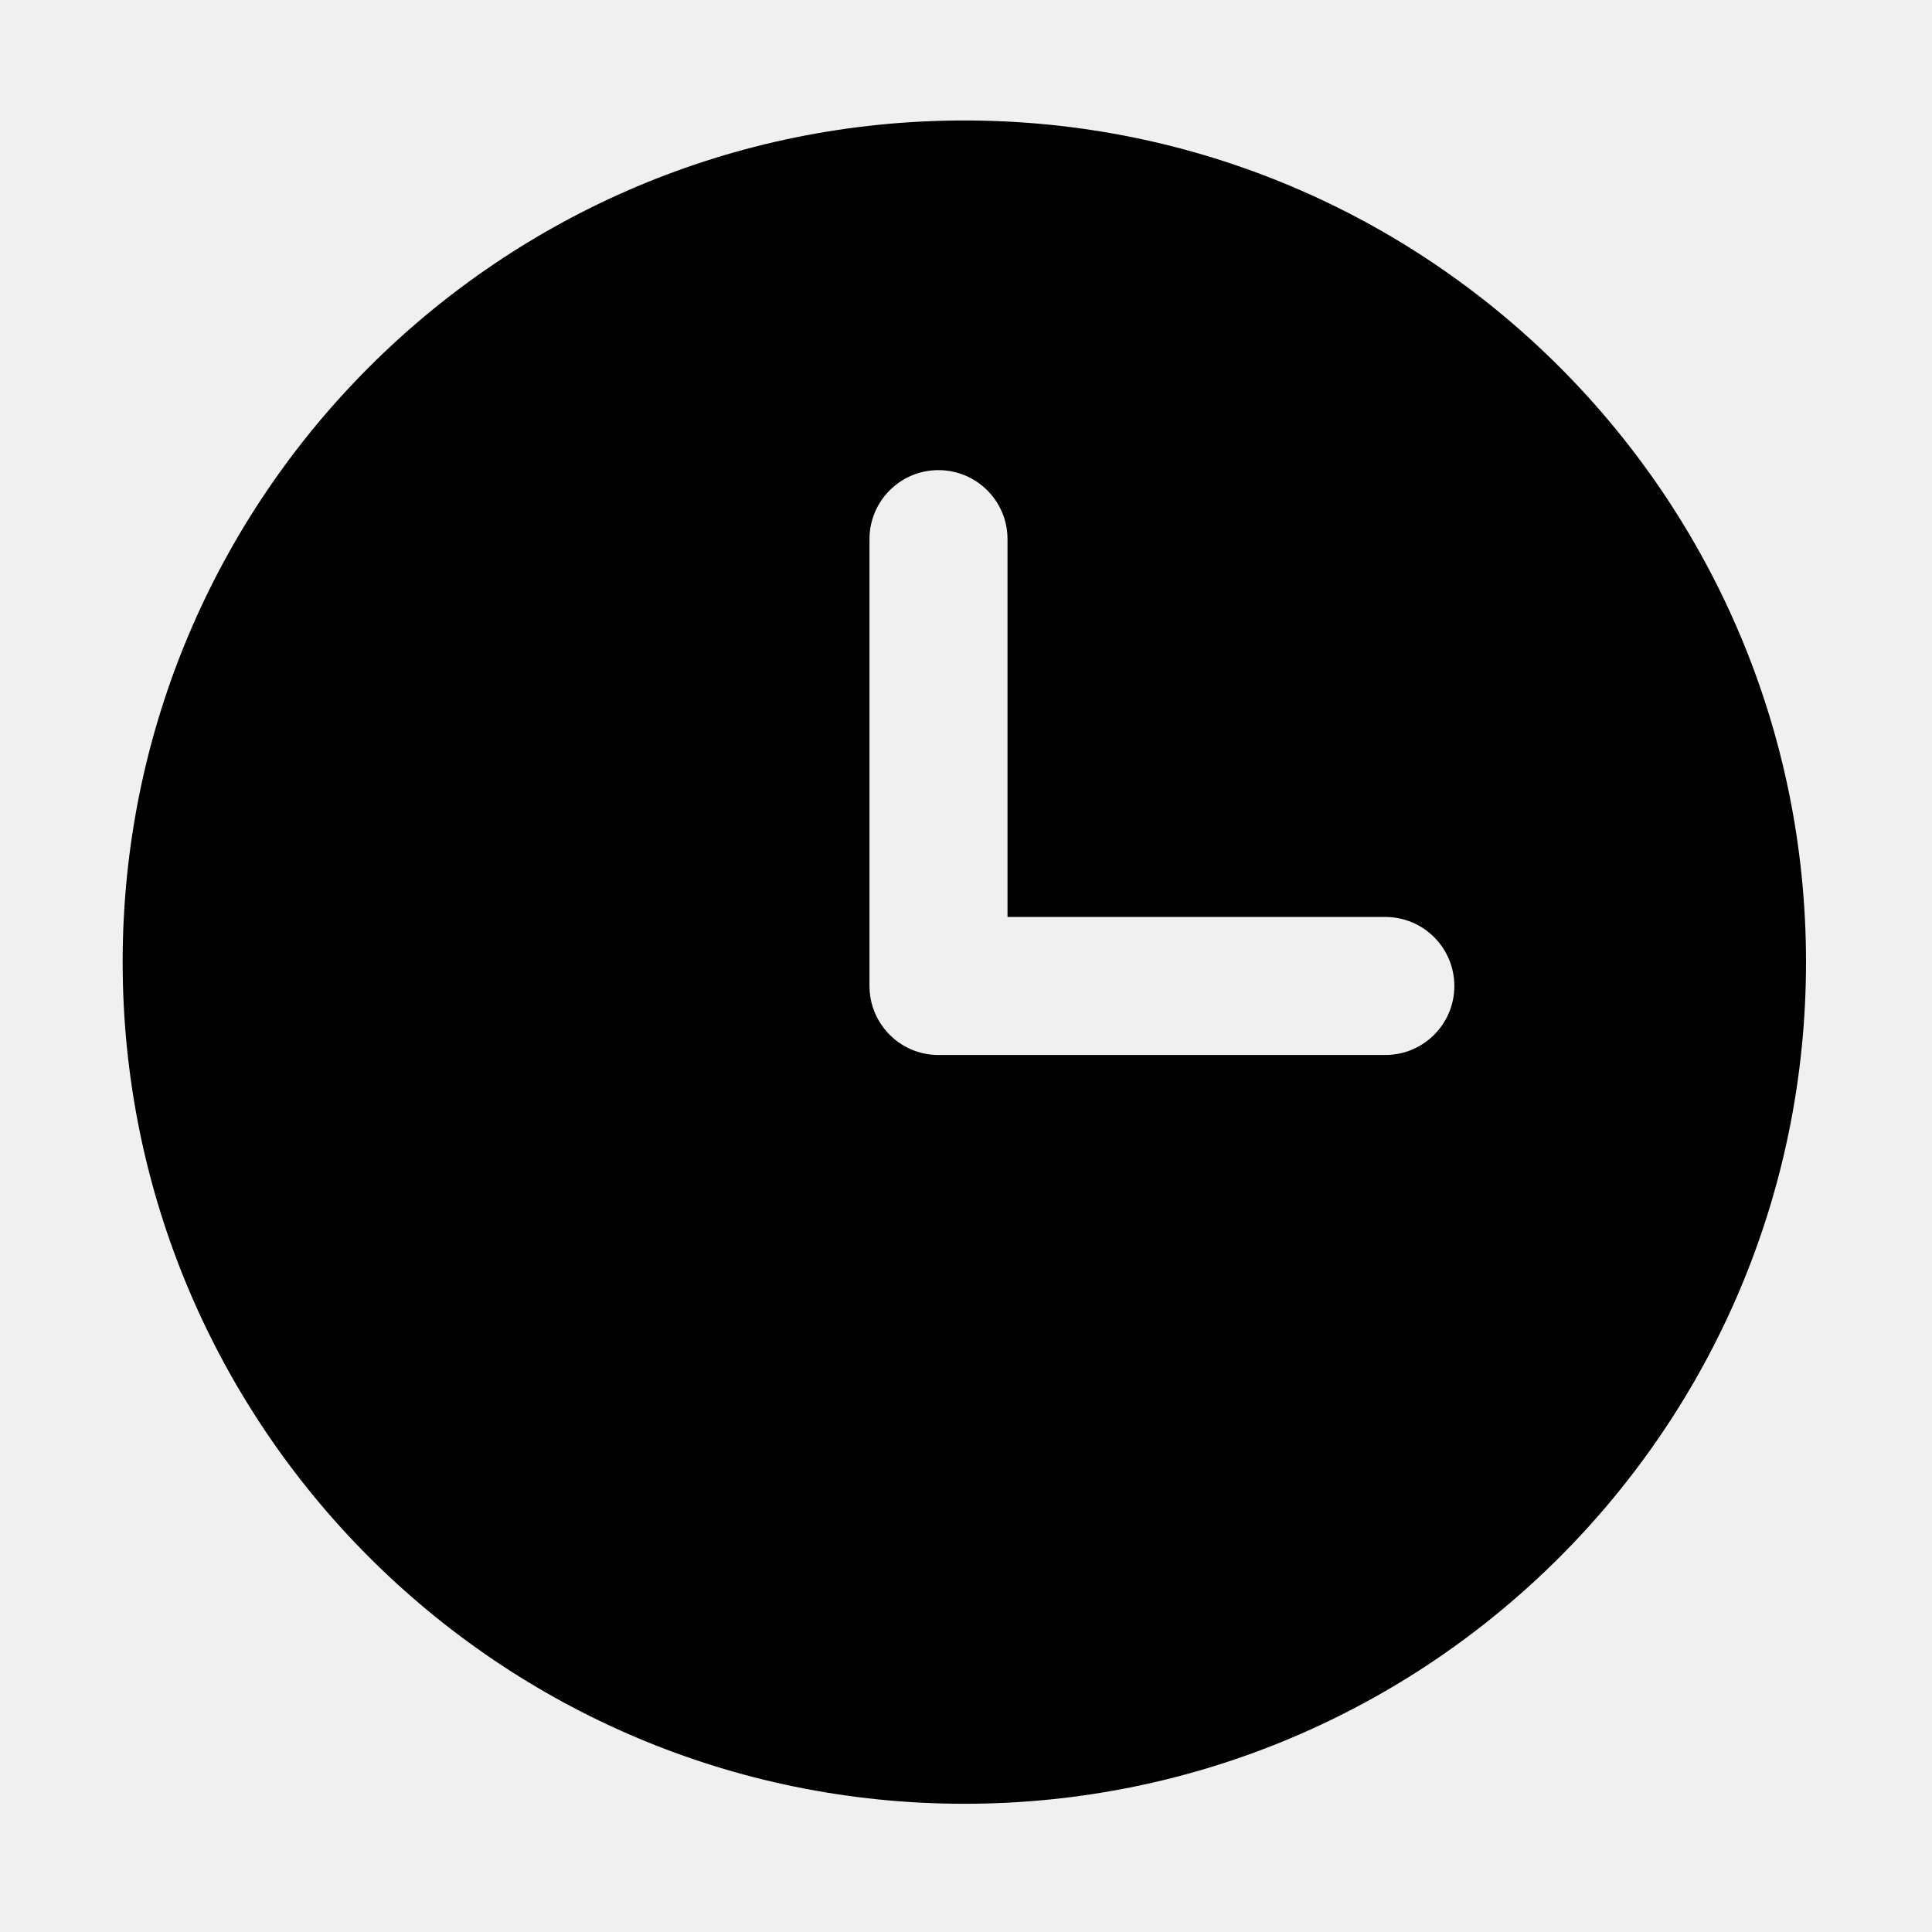
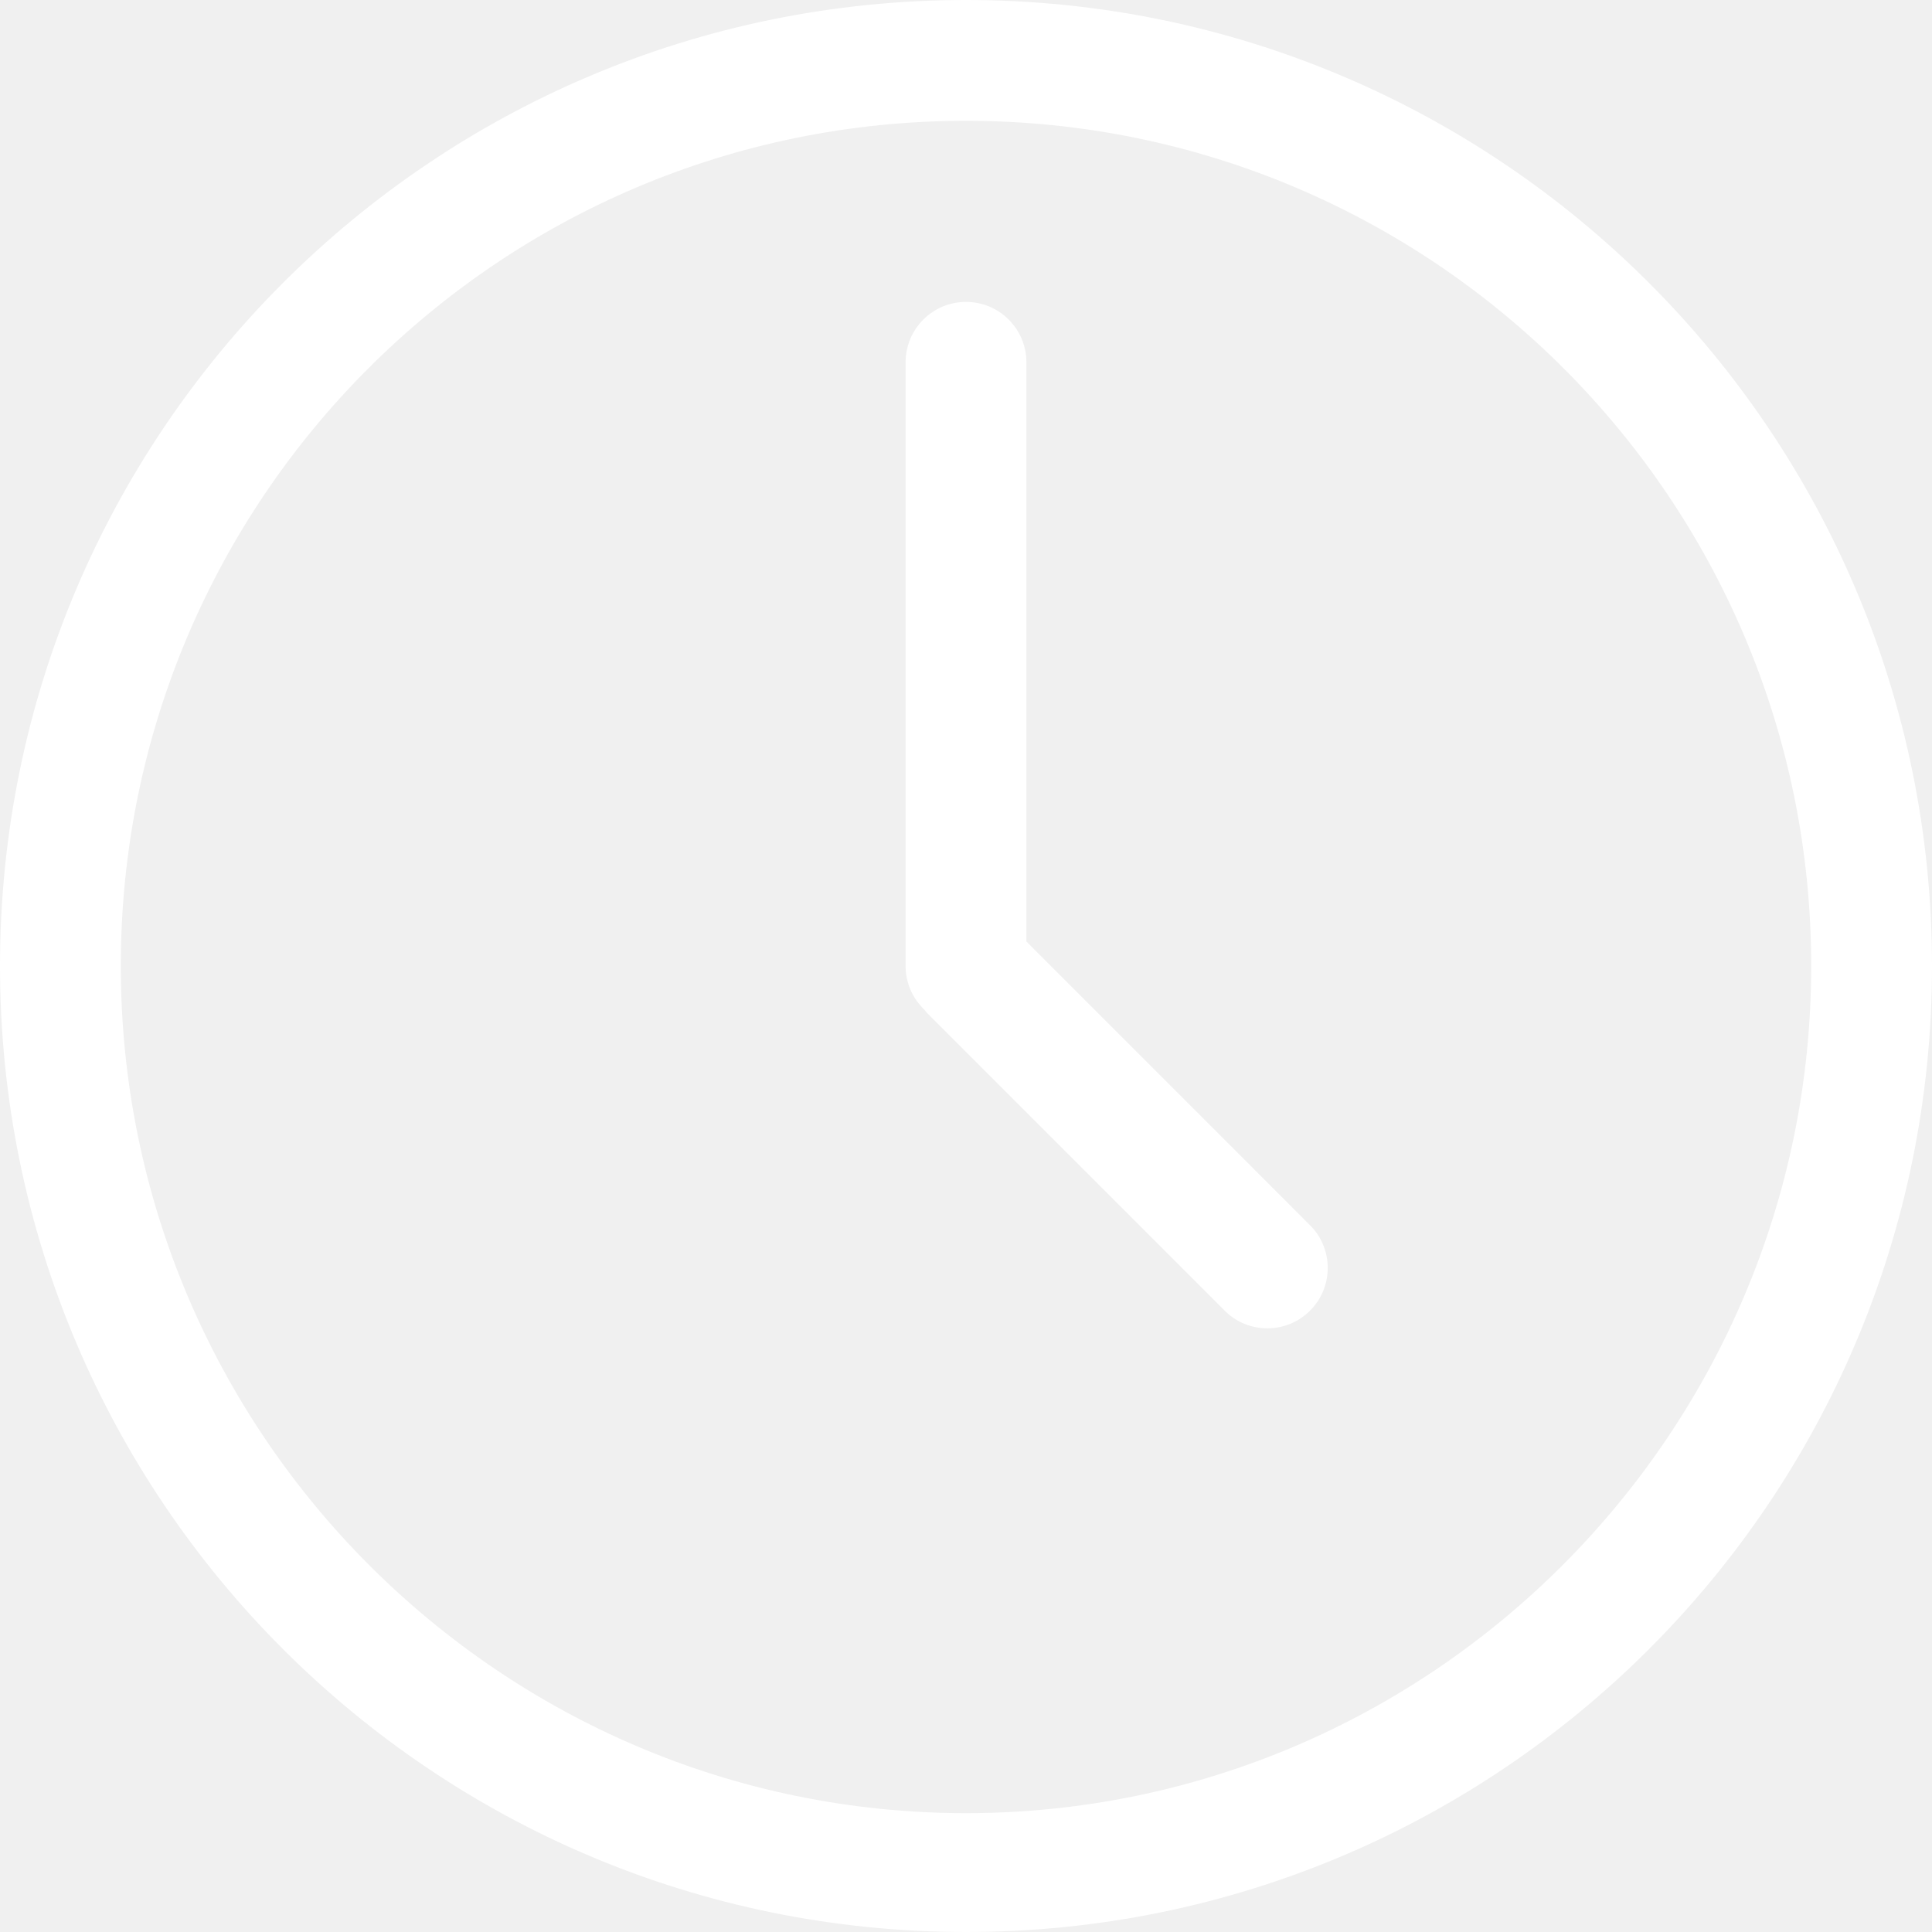
- <svg xmlns="http://www.w3.org/2000/svg" t="1557196366394" class="icon" style="" viewBox="0 0 1024 1024" version="1.1" p-id="2420" width="200" height="200">
+ <svg xmlns="http://www.w3.org/2000/svg" id="图层_1" data-name="图层 1" viewBox="0 0 198 198">
  <defs>
-     <style type="text/css" />
+     <style>.cls-1{fill:#fff;}</style>
  </defs>
-   <path d="M511.15 63.855c-246.39 0-446.143 199.686-446.143 446.078 0 246.386 199.754 446.106 446.142 446.106 246.357 0 446.077-199.72 446.077-446.106 0-246.392-199.72-446.078-446.077-446.078z m223.108 495.311h-236.87c-5.01 0-9.819-0.997-14.23-2.87-13.09-5.543-22.317-18.54-22.317-33.669V285.755c0-20.205 16.368-36.575 36.547-36.575 20.247 0 36.614 16.37 36.614 36.575v200.257h200.256c20.212 0 36.575 16.368 36.575 36.58 0 20.206-16.368 36.574-36.575 36.574z m0 0" p-id="2421" />
+   <path class="cls-1" d="M100,1a99,99,0,1,0,99,99A99,99,0,0,0,100,1Zm0,185.82c-47.77,0-86.62-39-86.62-86.82a86.62,86.62,0,0,1,173.24,0c0,47.77-38.85,86.82-86.62,86.82Zm0,0" transform="translate(-1 -1)" />
+   <path class="cls-1" d="M106.19,97.49V38.13a6.19,6.19,0,1,0-12.38,0V100a6.16,6.16,0,0,0,1.9,4.45c.11.12.19.25.3.37l30.63,30.63a6.19,6.19,0,0,0,8.75-8.75Zm0,0" transform="translate(-1 -1)" />
</svg>
